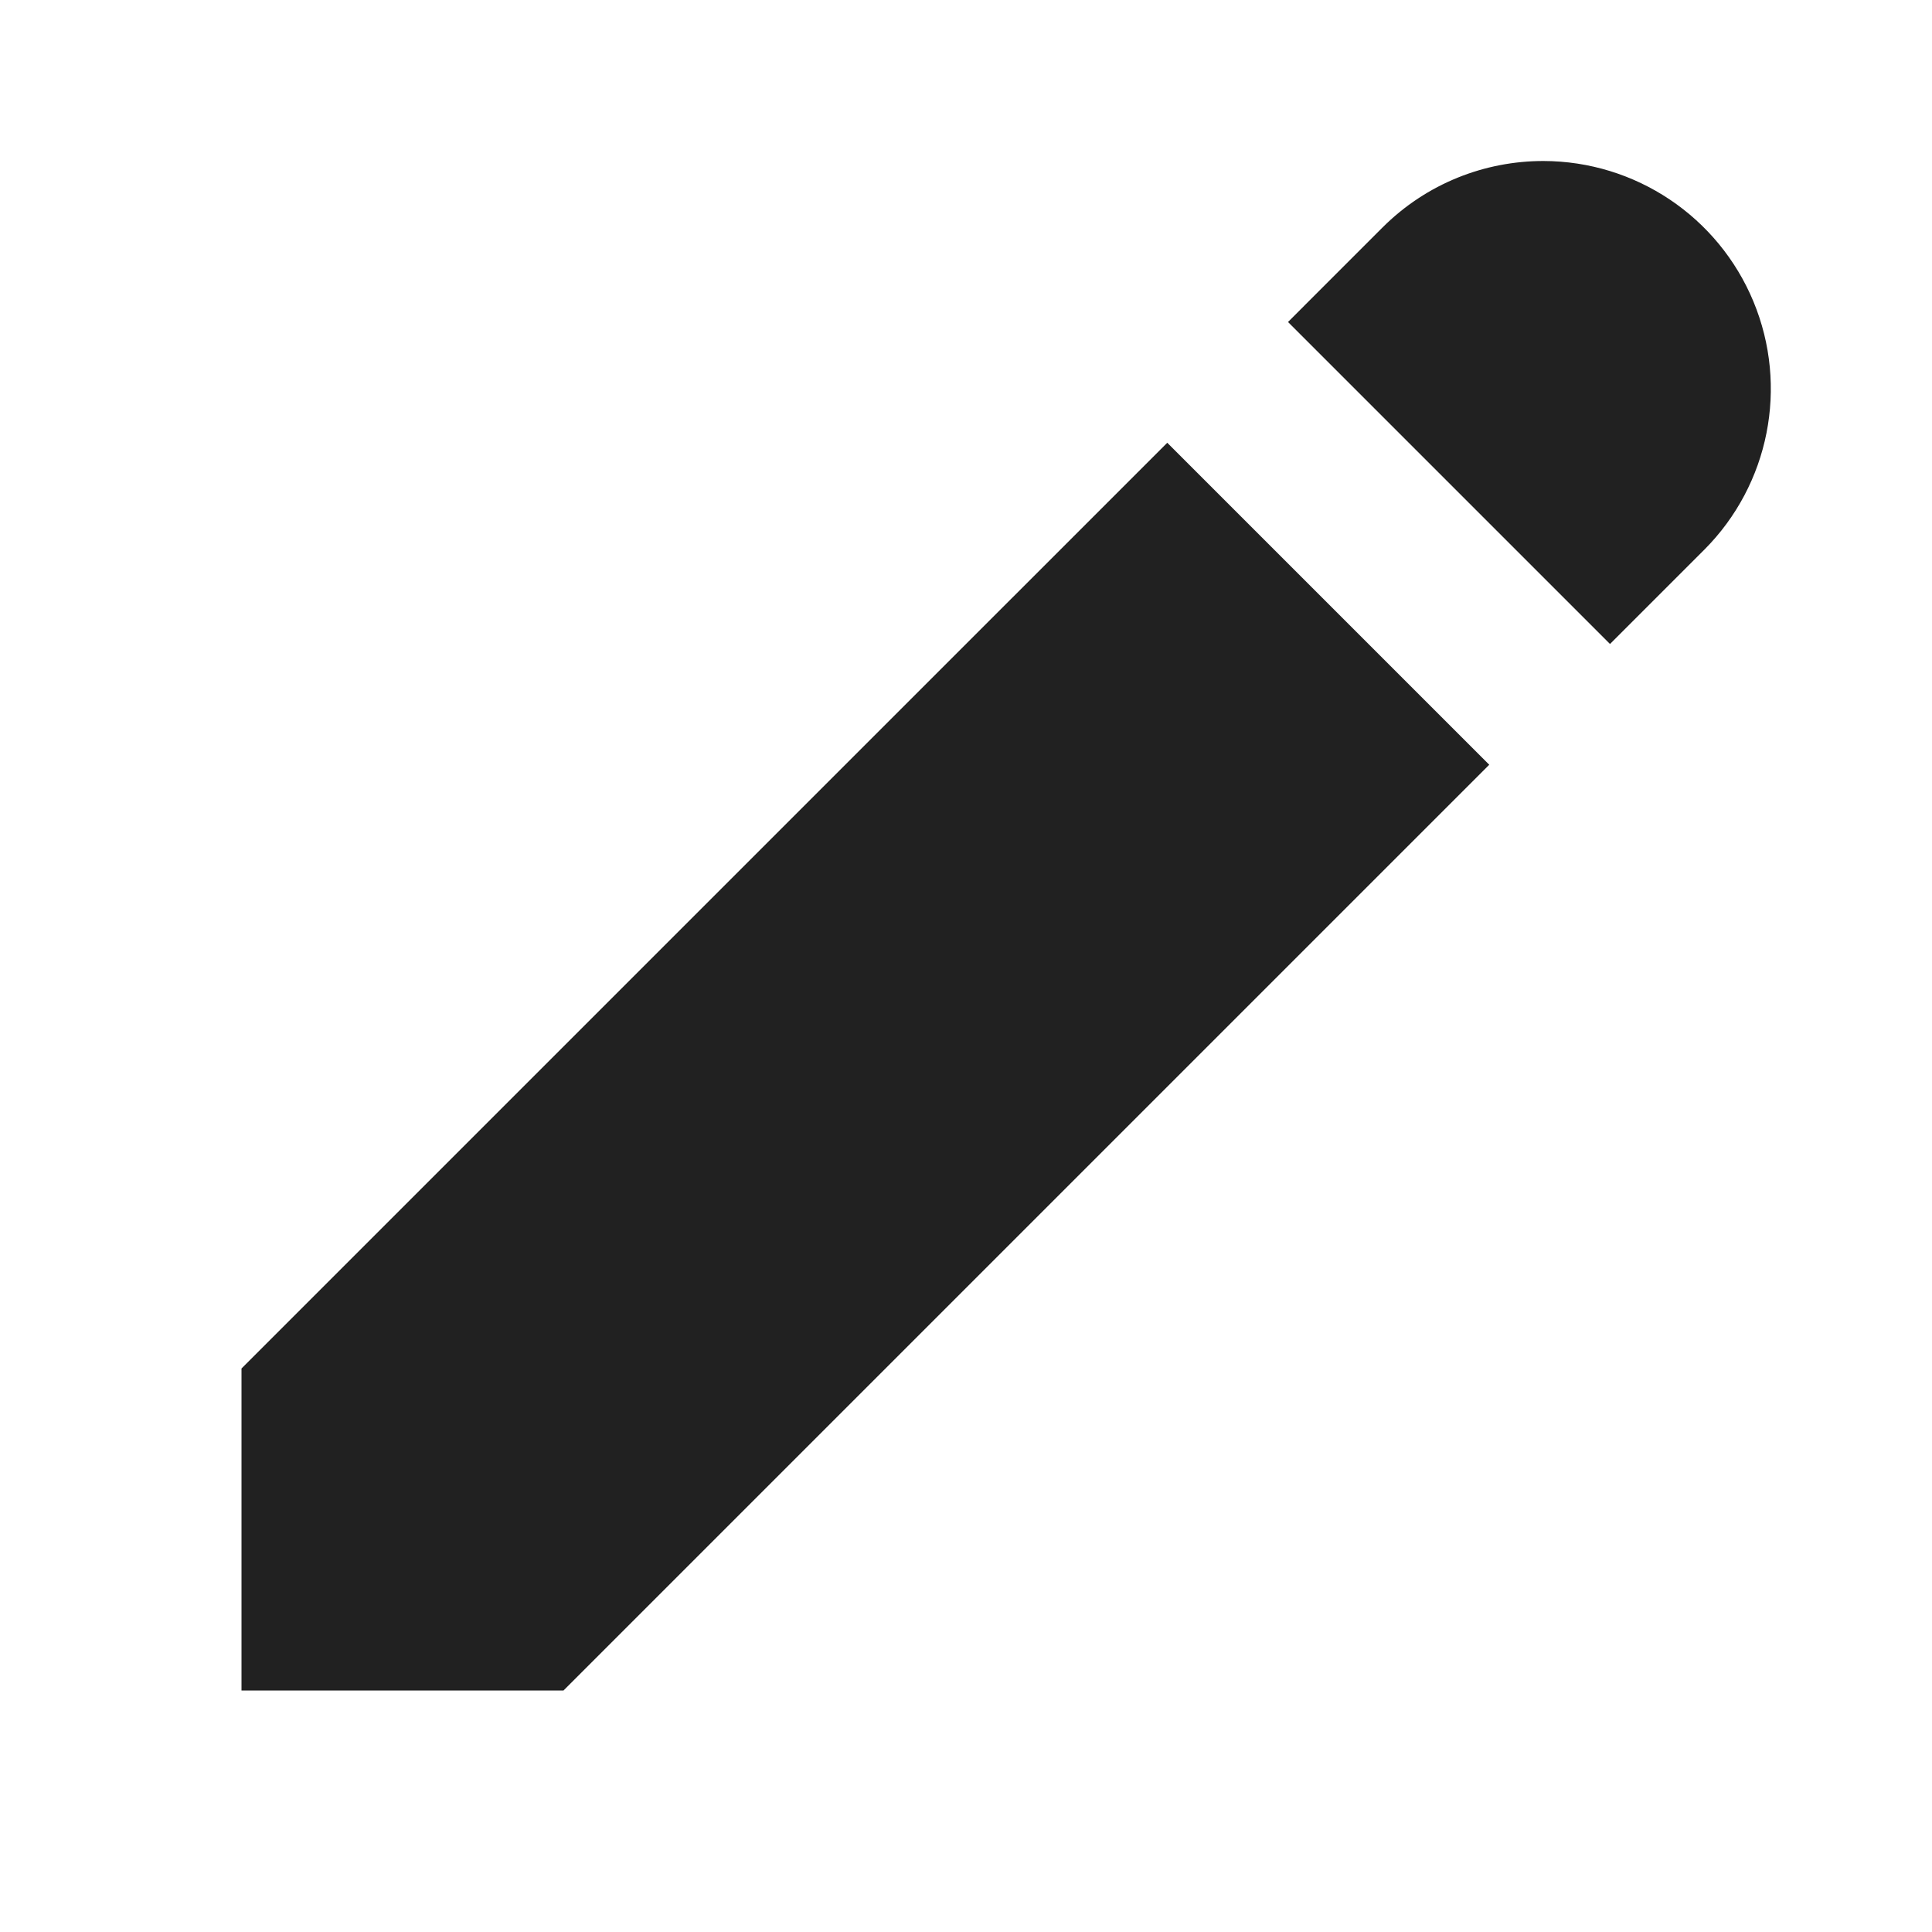
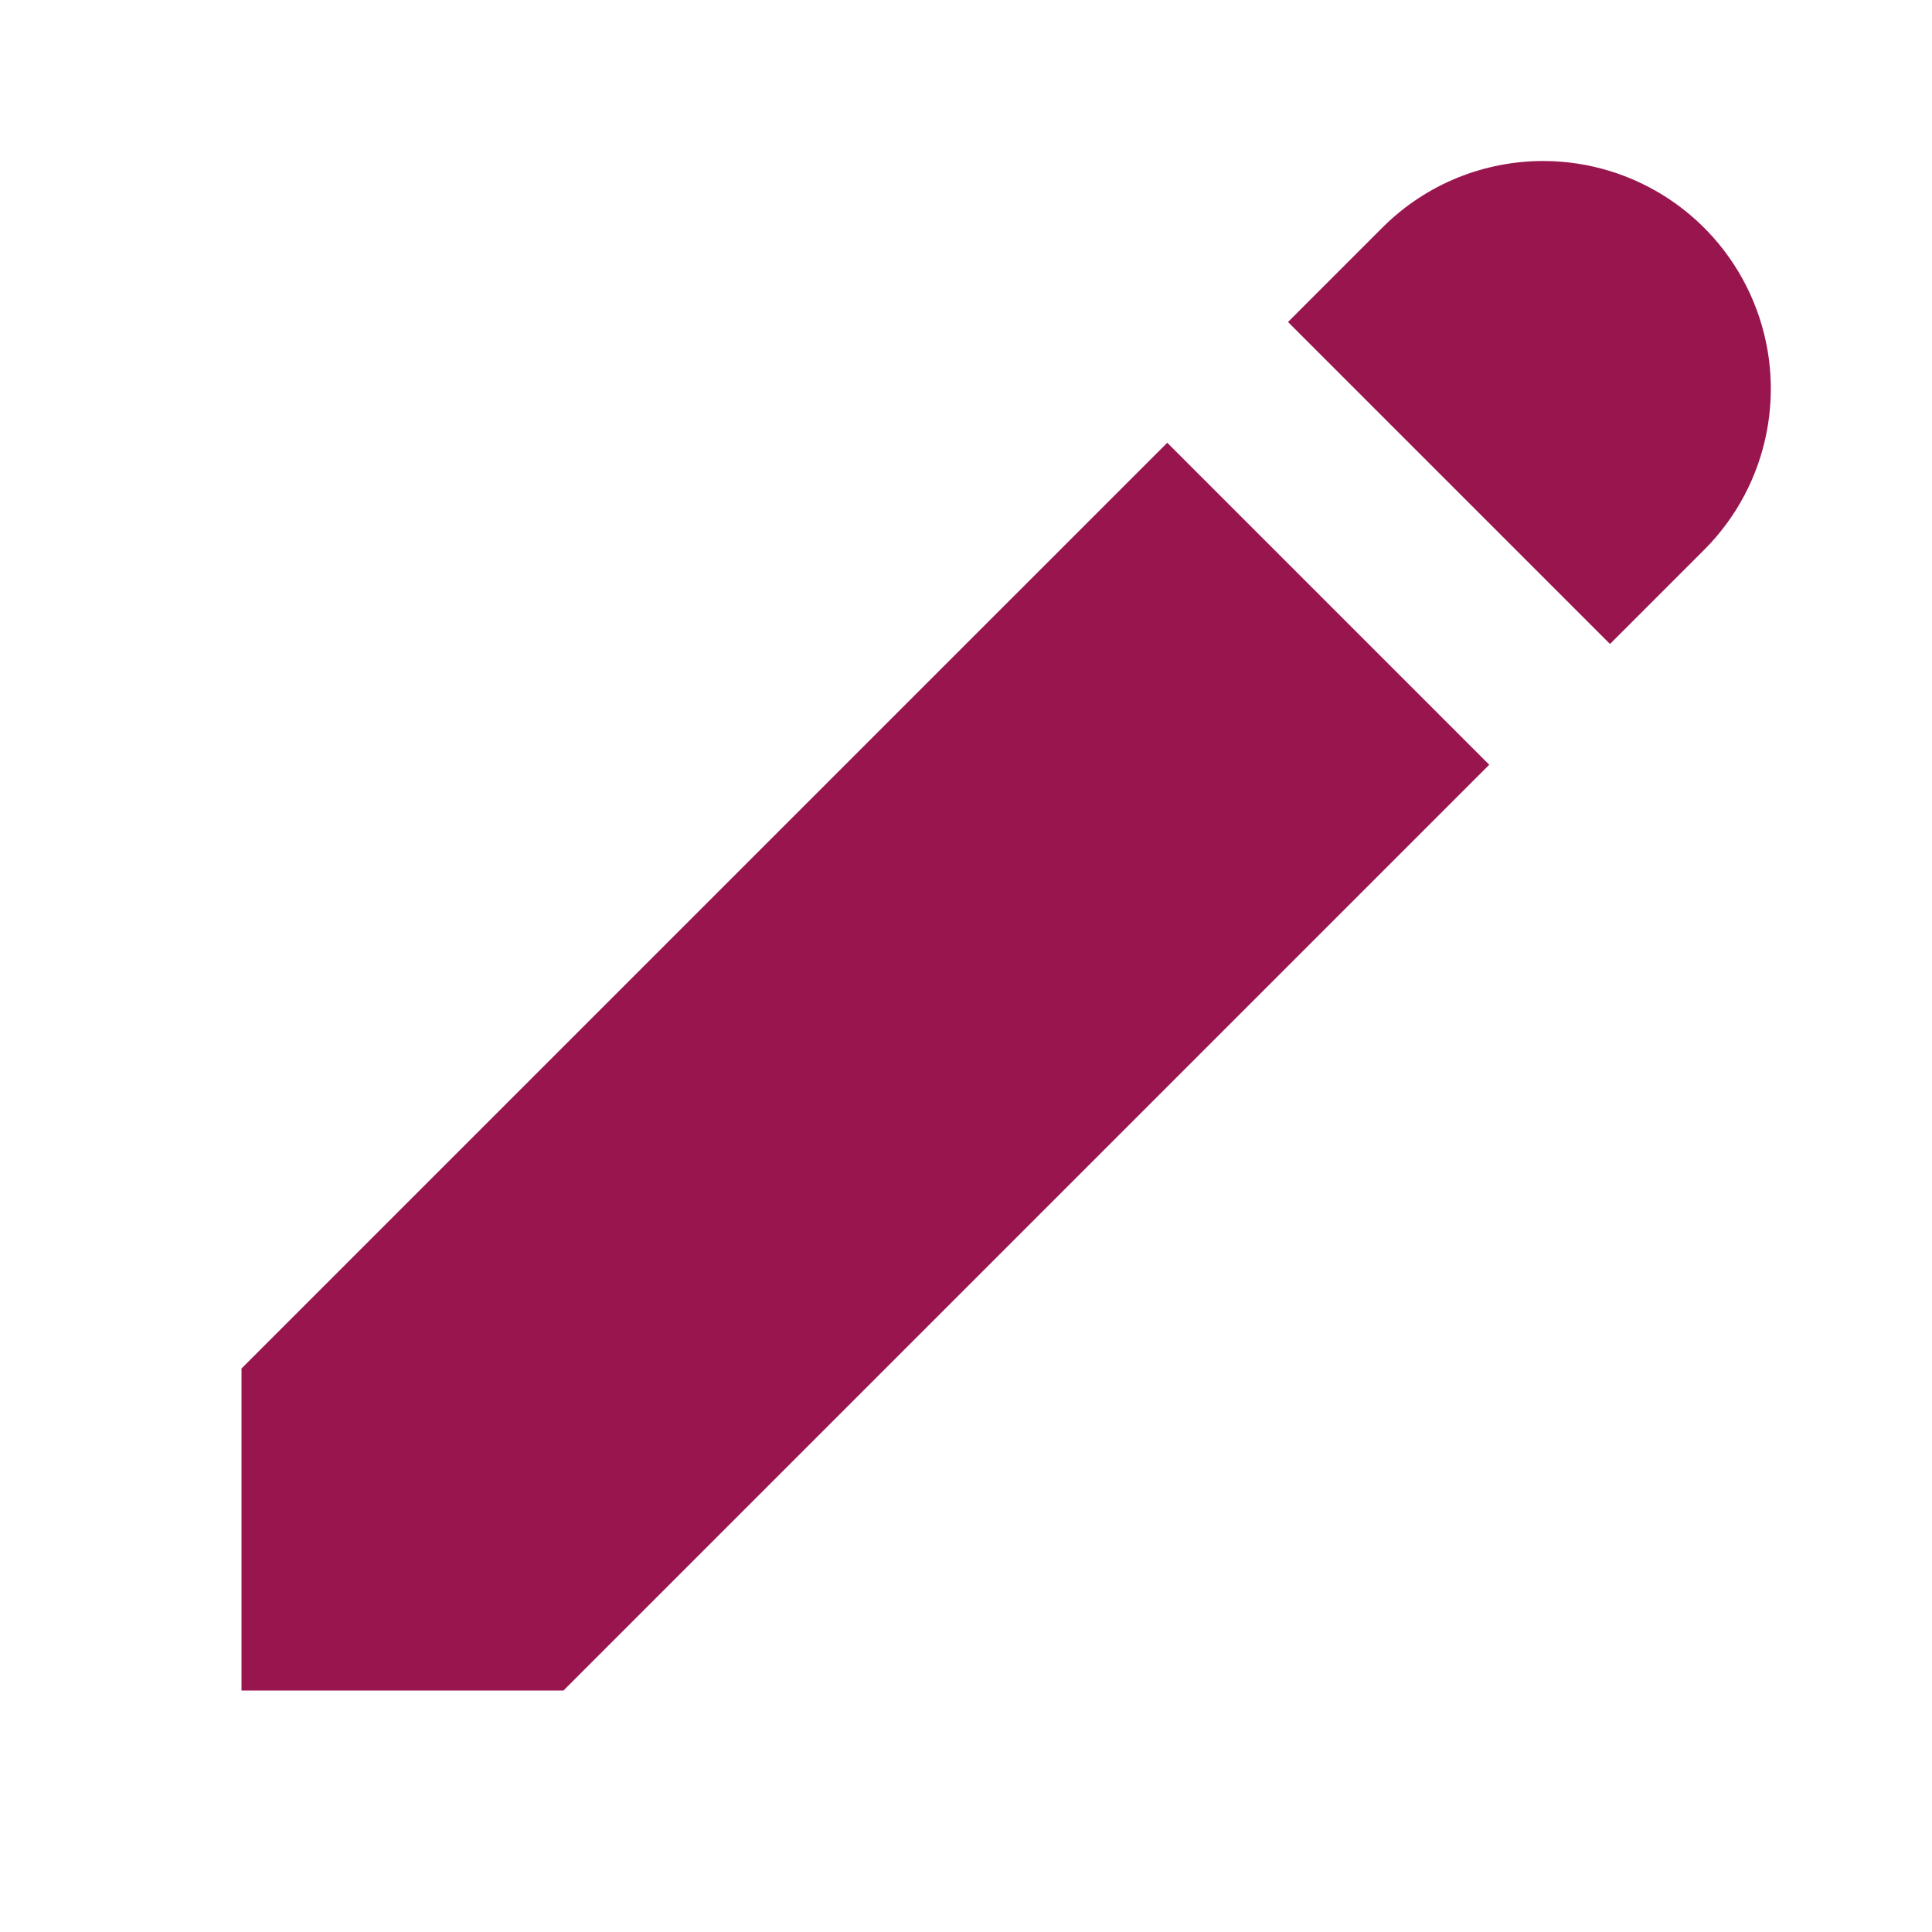
- <svg xmlns="http://www.w3.org/2000/svg" fill="#212121" width="24" height="24">
+ <svg xmlns="http://www.w3.org/2000/svg" fill="#99154e" width="24" height="24">
  <path d="M19.172 2c-.724 0-1.448.276-2 .828L16 4l4 4 1.172-1.172a2.83 2.83 0 0 0-2-4.828zM14.5 5.5 3 17v4h4L18.5 9.5l-4-4z" />
</svg>
